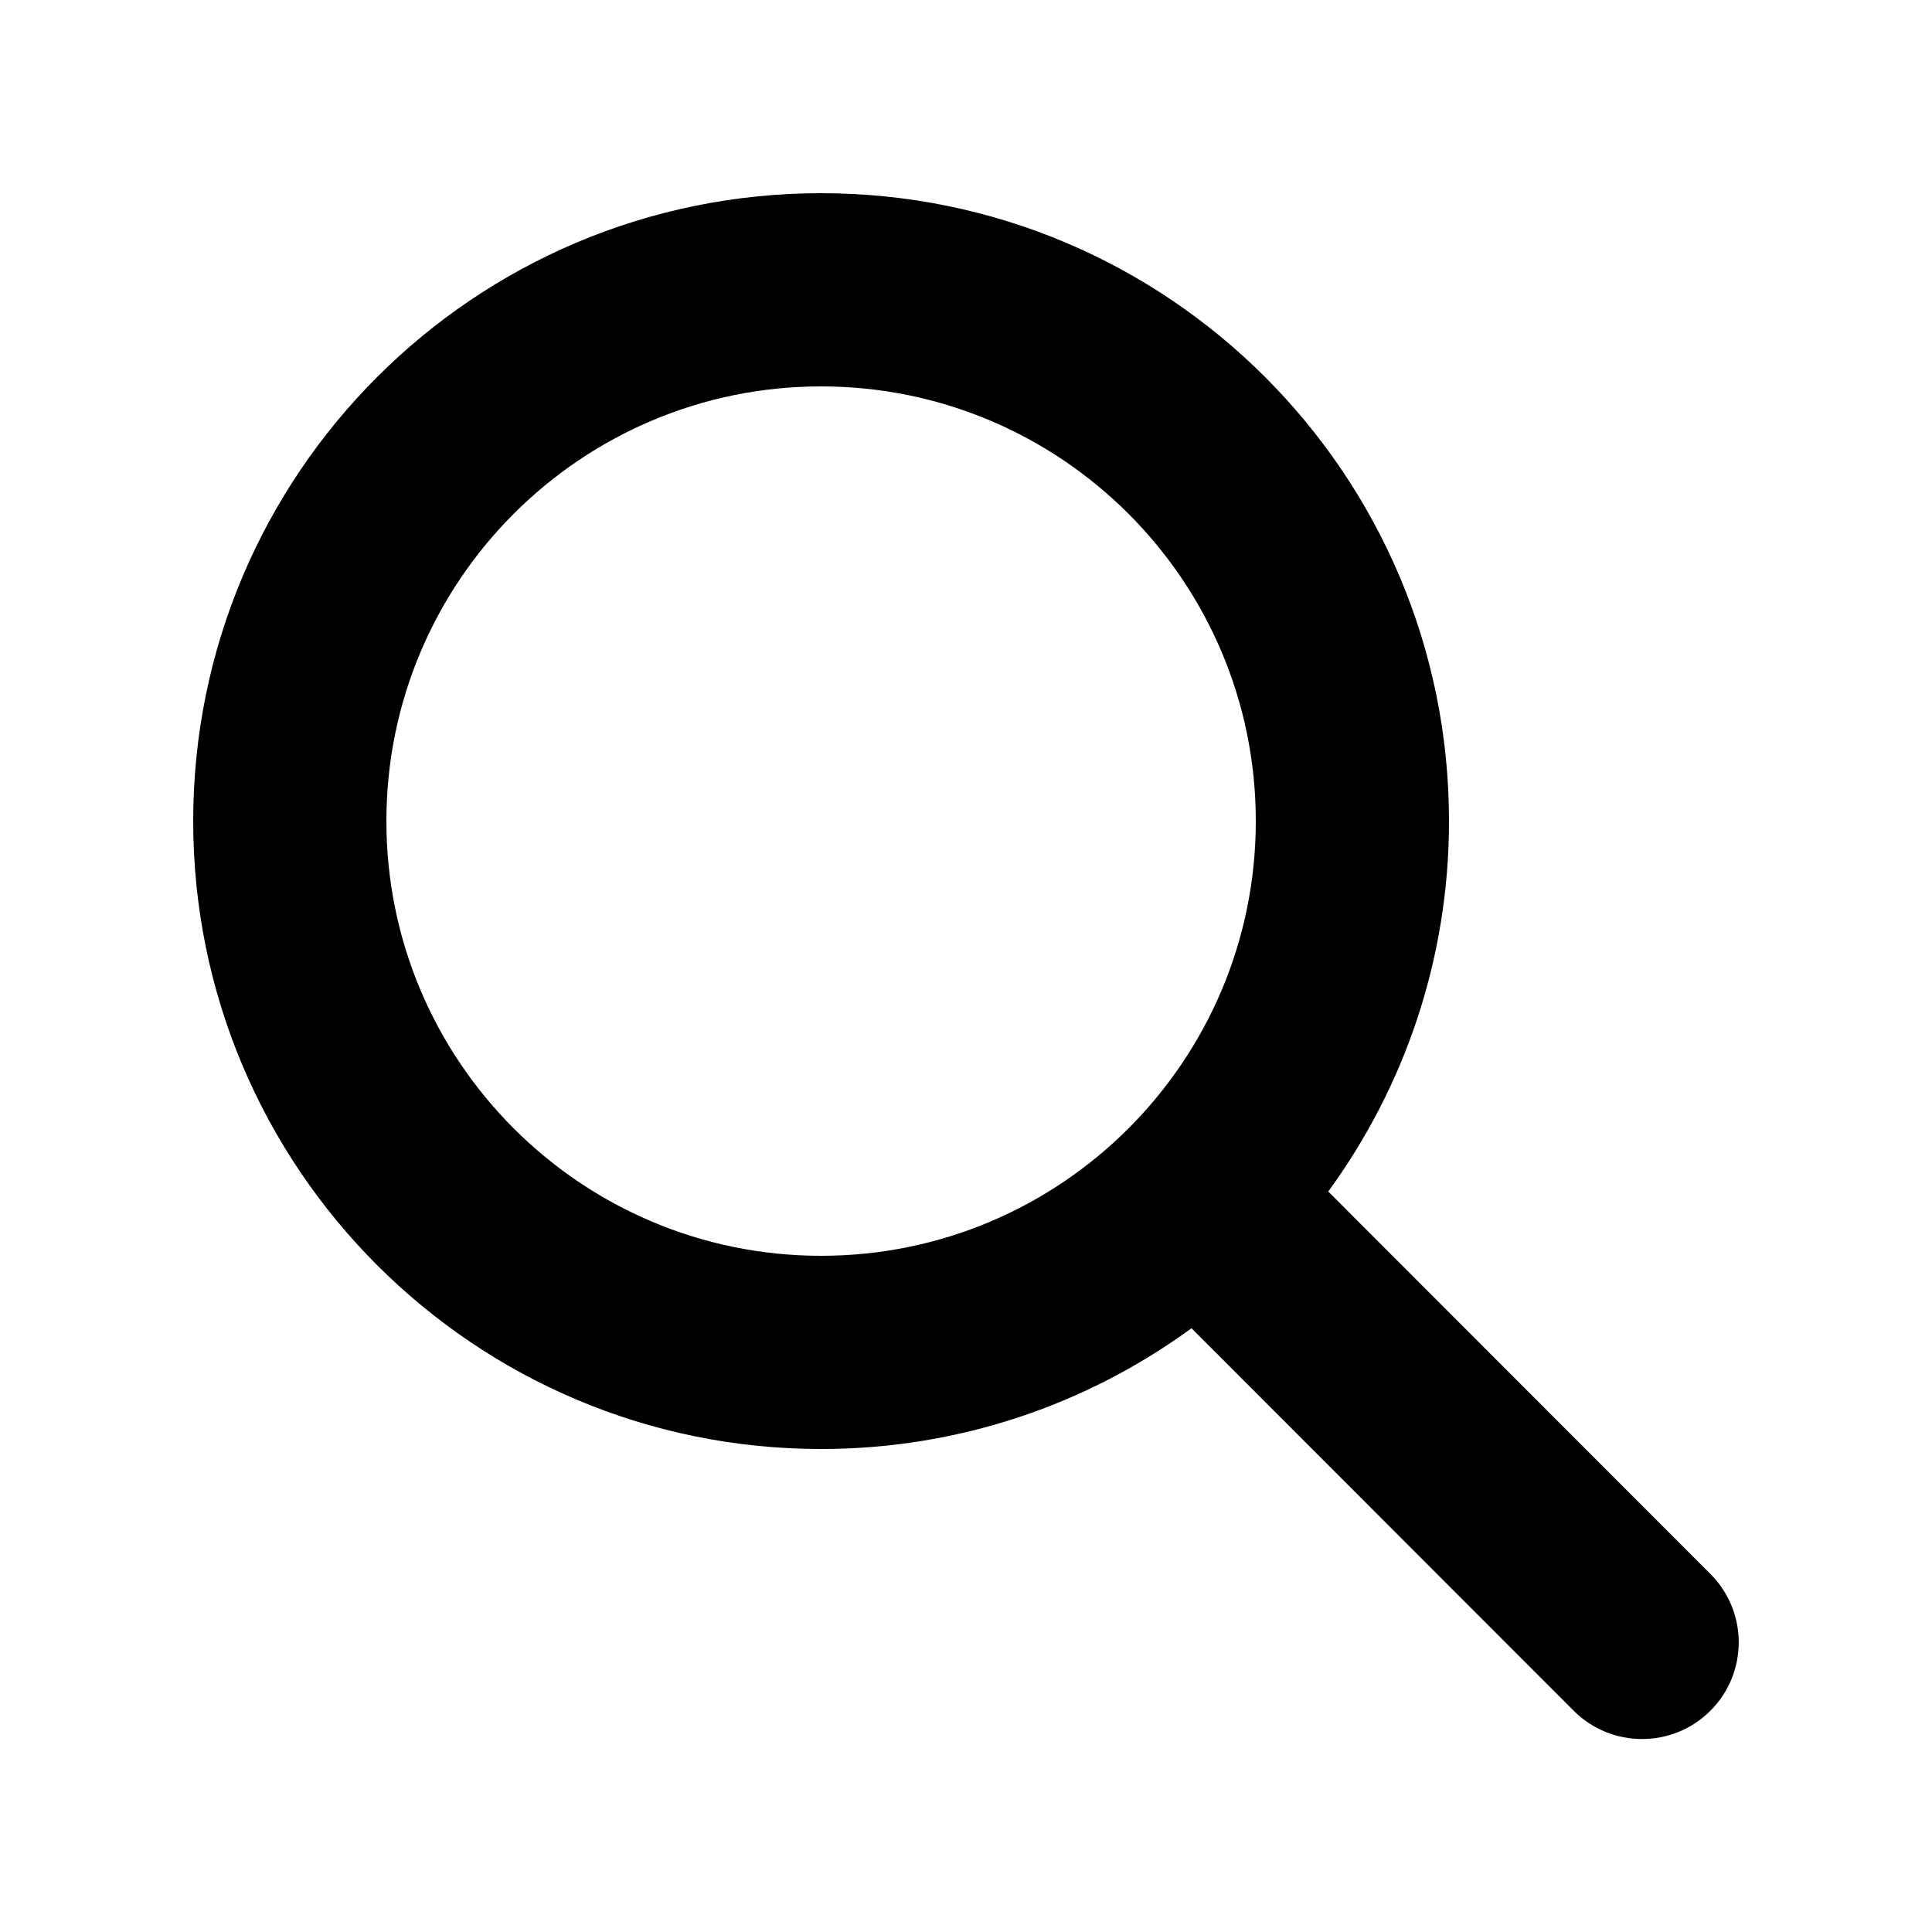
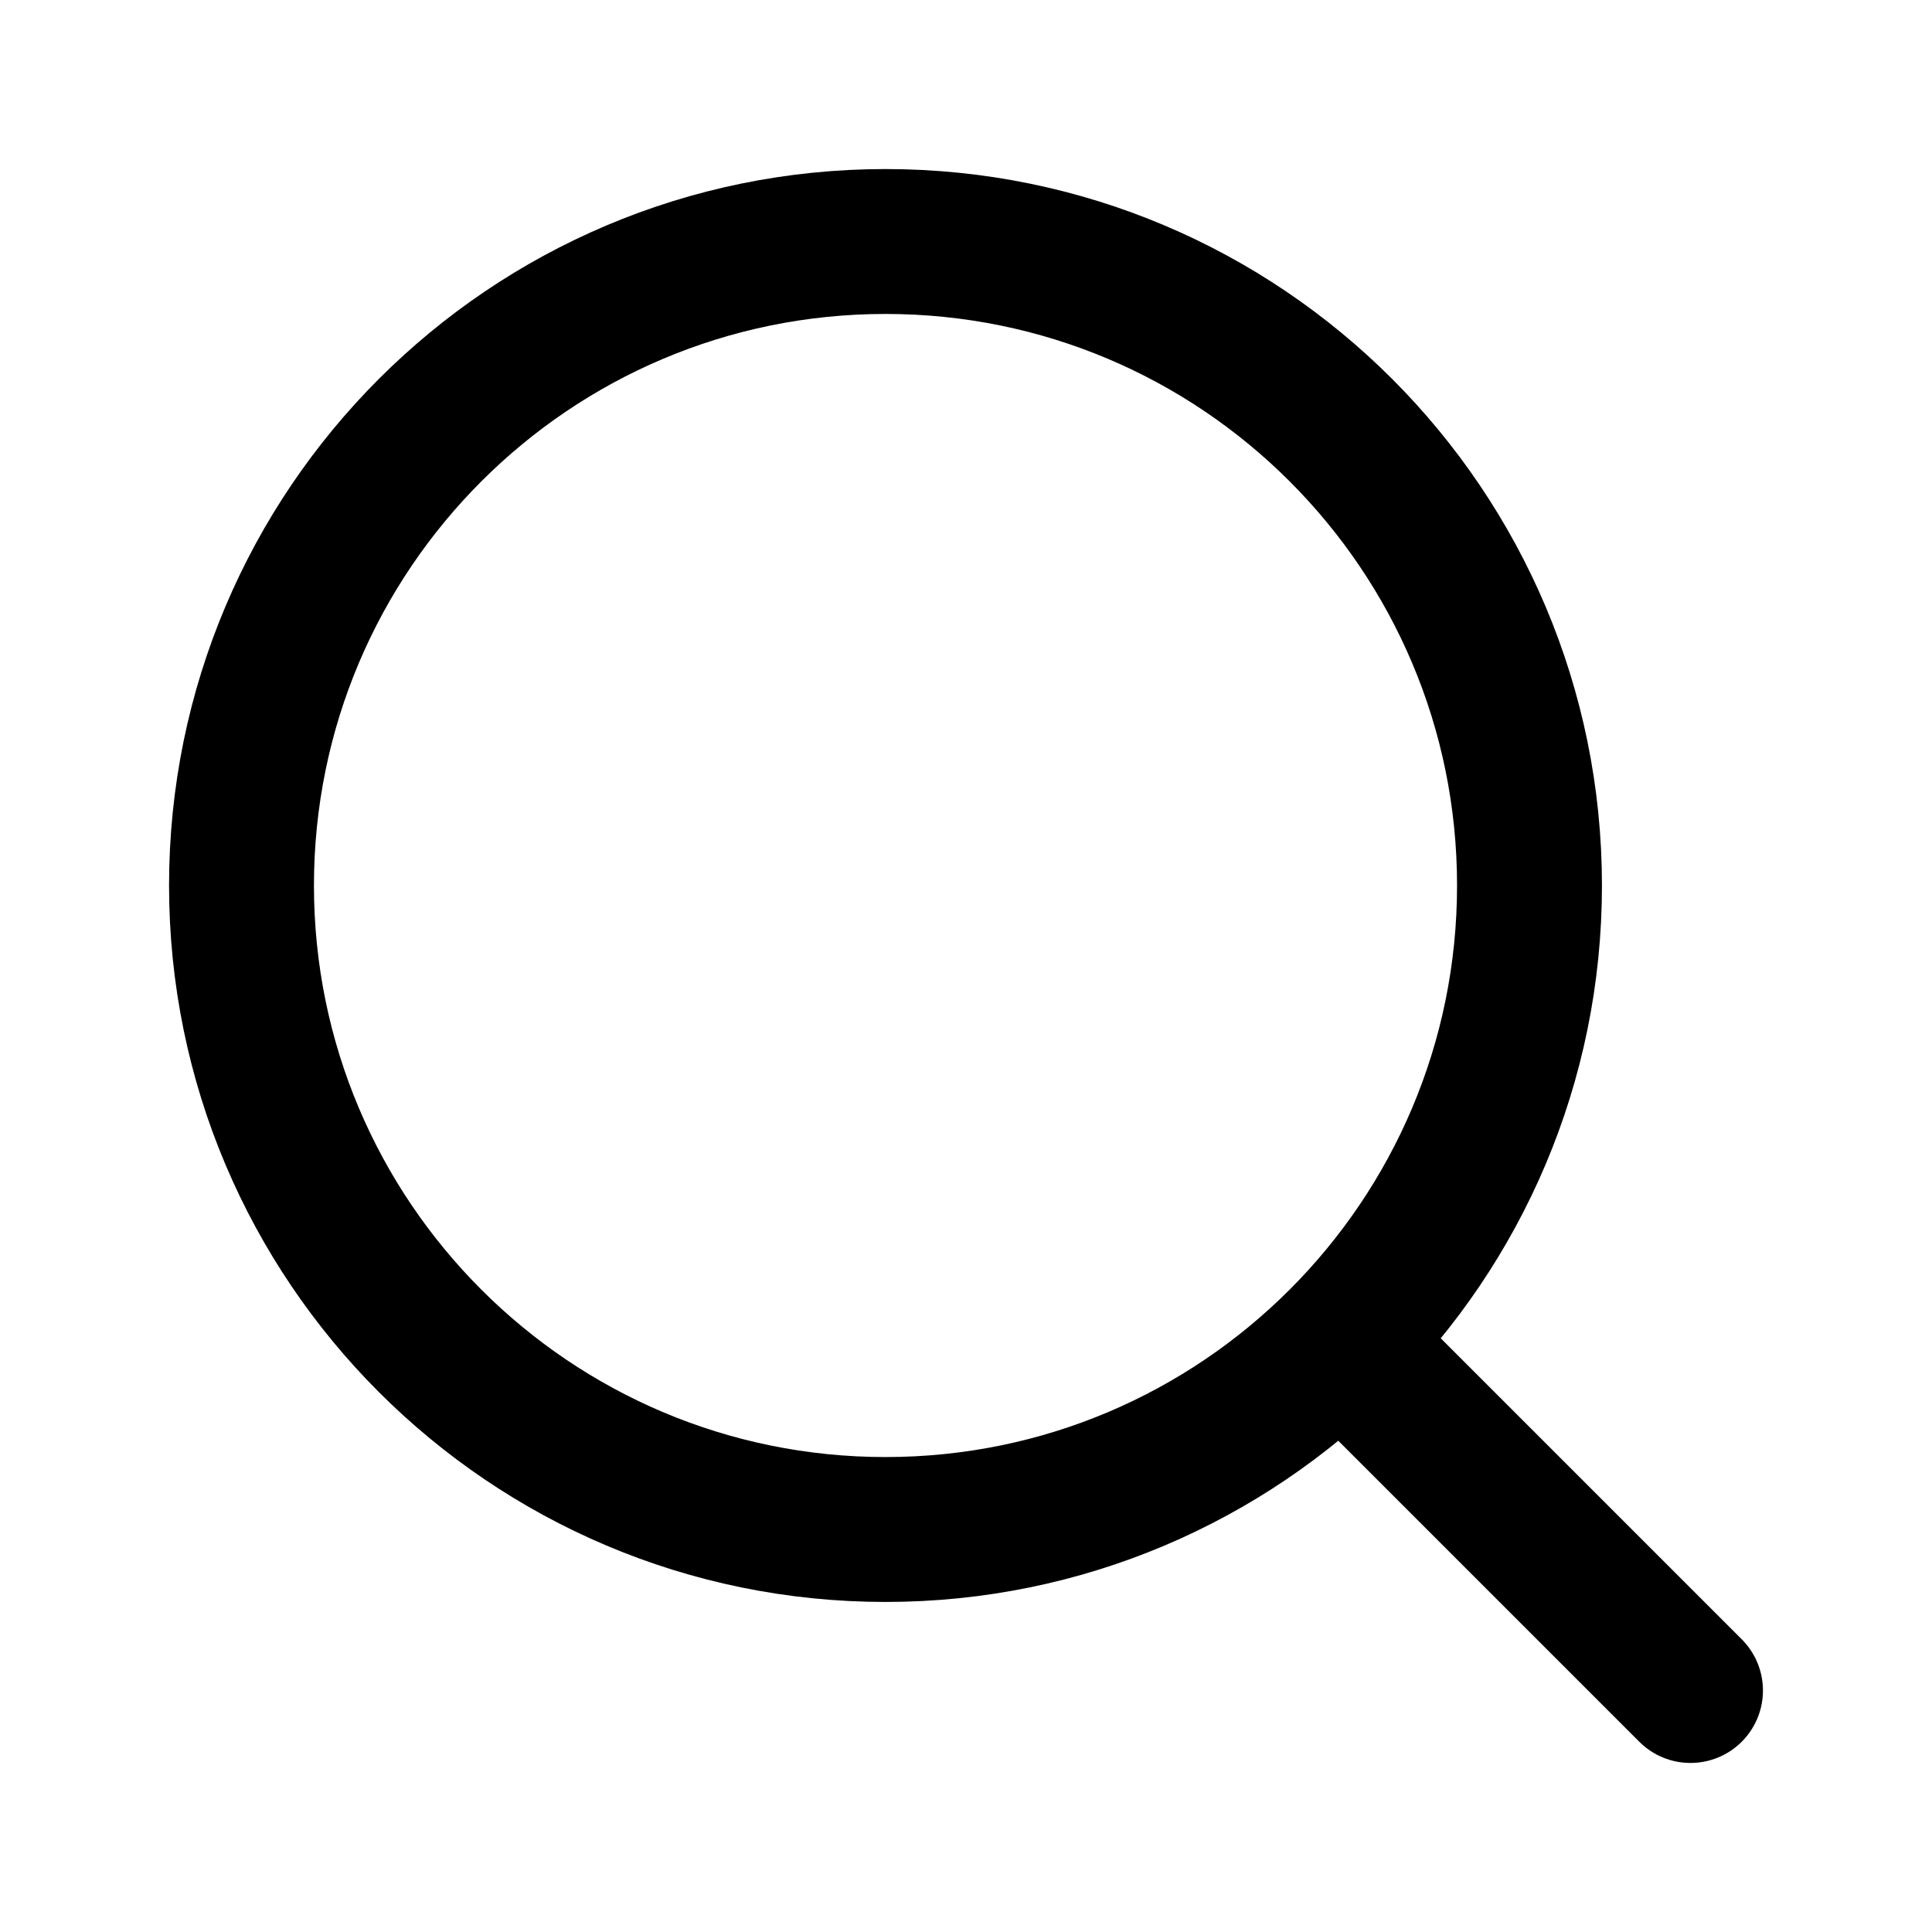
- <svg xmlns="http://www.w3.org/2000/svg" viewBox="0 0 640 640">
-   <path d="M480 272C480 317.9 465.1 360.3 440 394.7L566.6 521.4C579.1 533.9 579.1 554.2 566.6 566.7C554.1 579.2 533.8 579.2 521.3 566.7L394.7 440C360.3 465.1 317.9 480 272 480C157.1 480 64 386.9 64 272C64 157.1 157.1 64 272 64C386.9 64 480 157.1 480 272zM272 416C351.5 416 416 351.5 416 272C416 192.5 351.5 128 272 128C192.5 128 128 192.5 128 272C128 351.5 192.5 416 272 416z" />
+ <svg xmlns="http://www.w3.org/2000/svg" viewBox="0 0 24 24">
+   <path fill="none" stroke="currentColor" stroke-linecap="round" stroke-linejoin="round" stroke-width="1.8" d="m17 17l4 4m-2-10a8 8 0 1 0-16 0a8 8 0 0 0 16 0" />
</svg>
